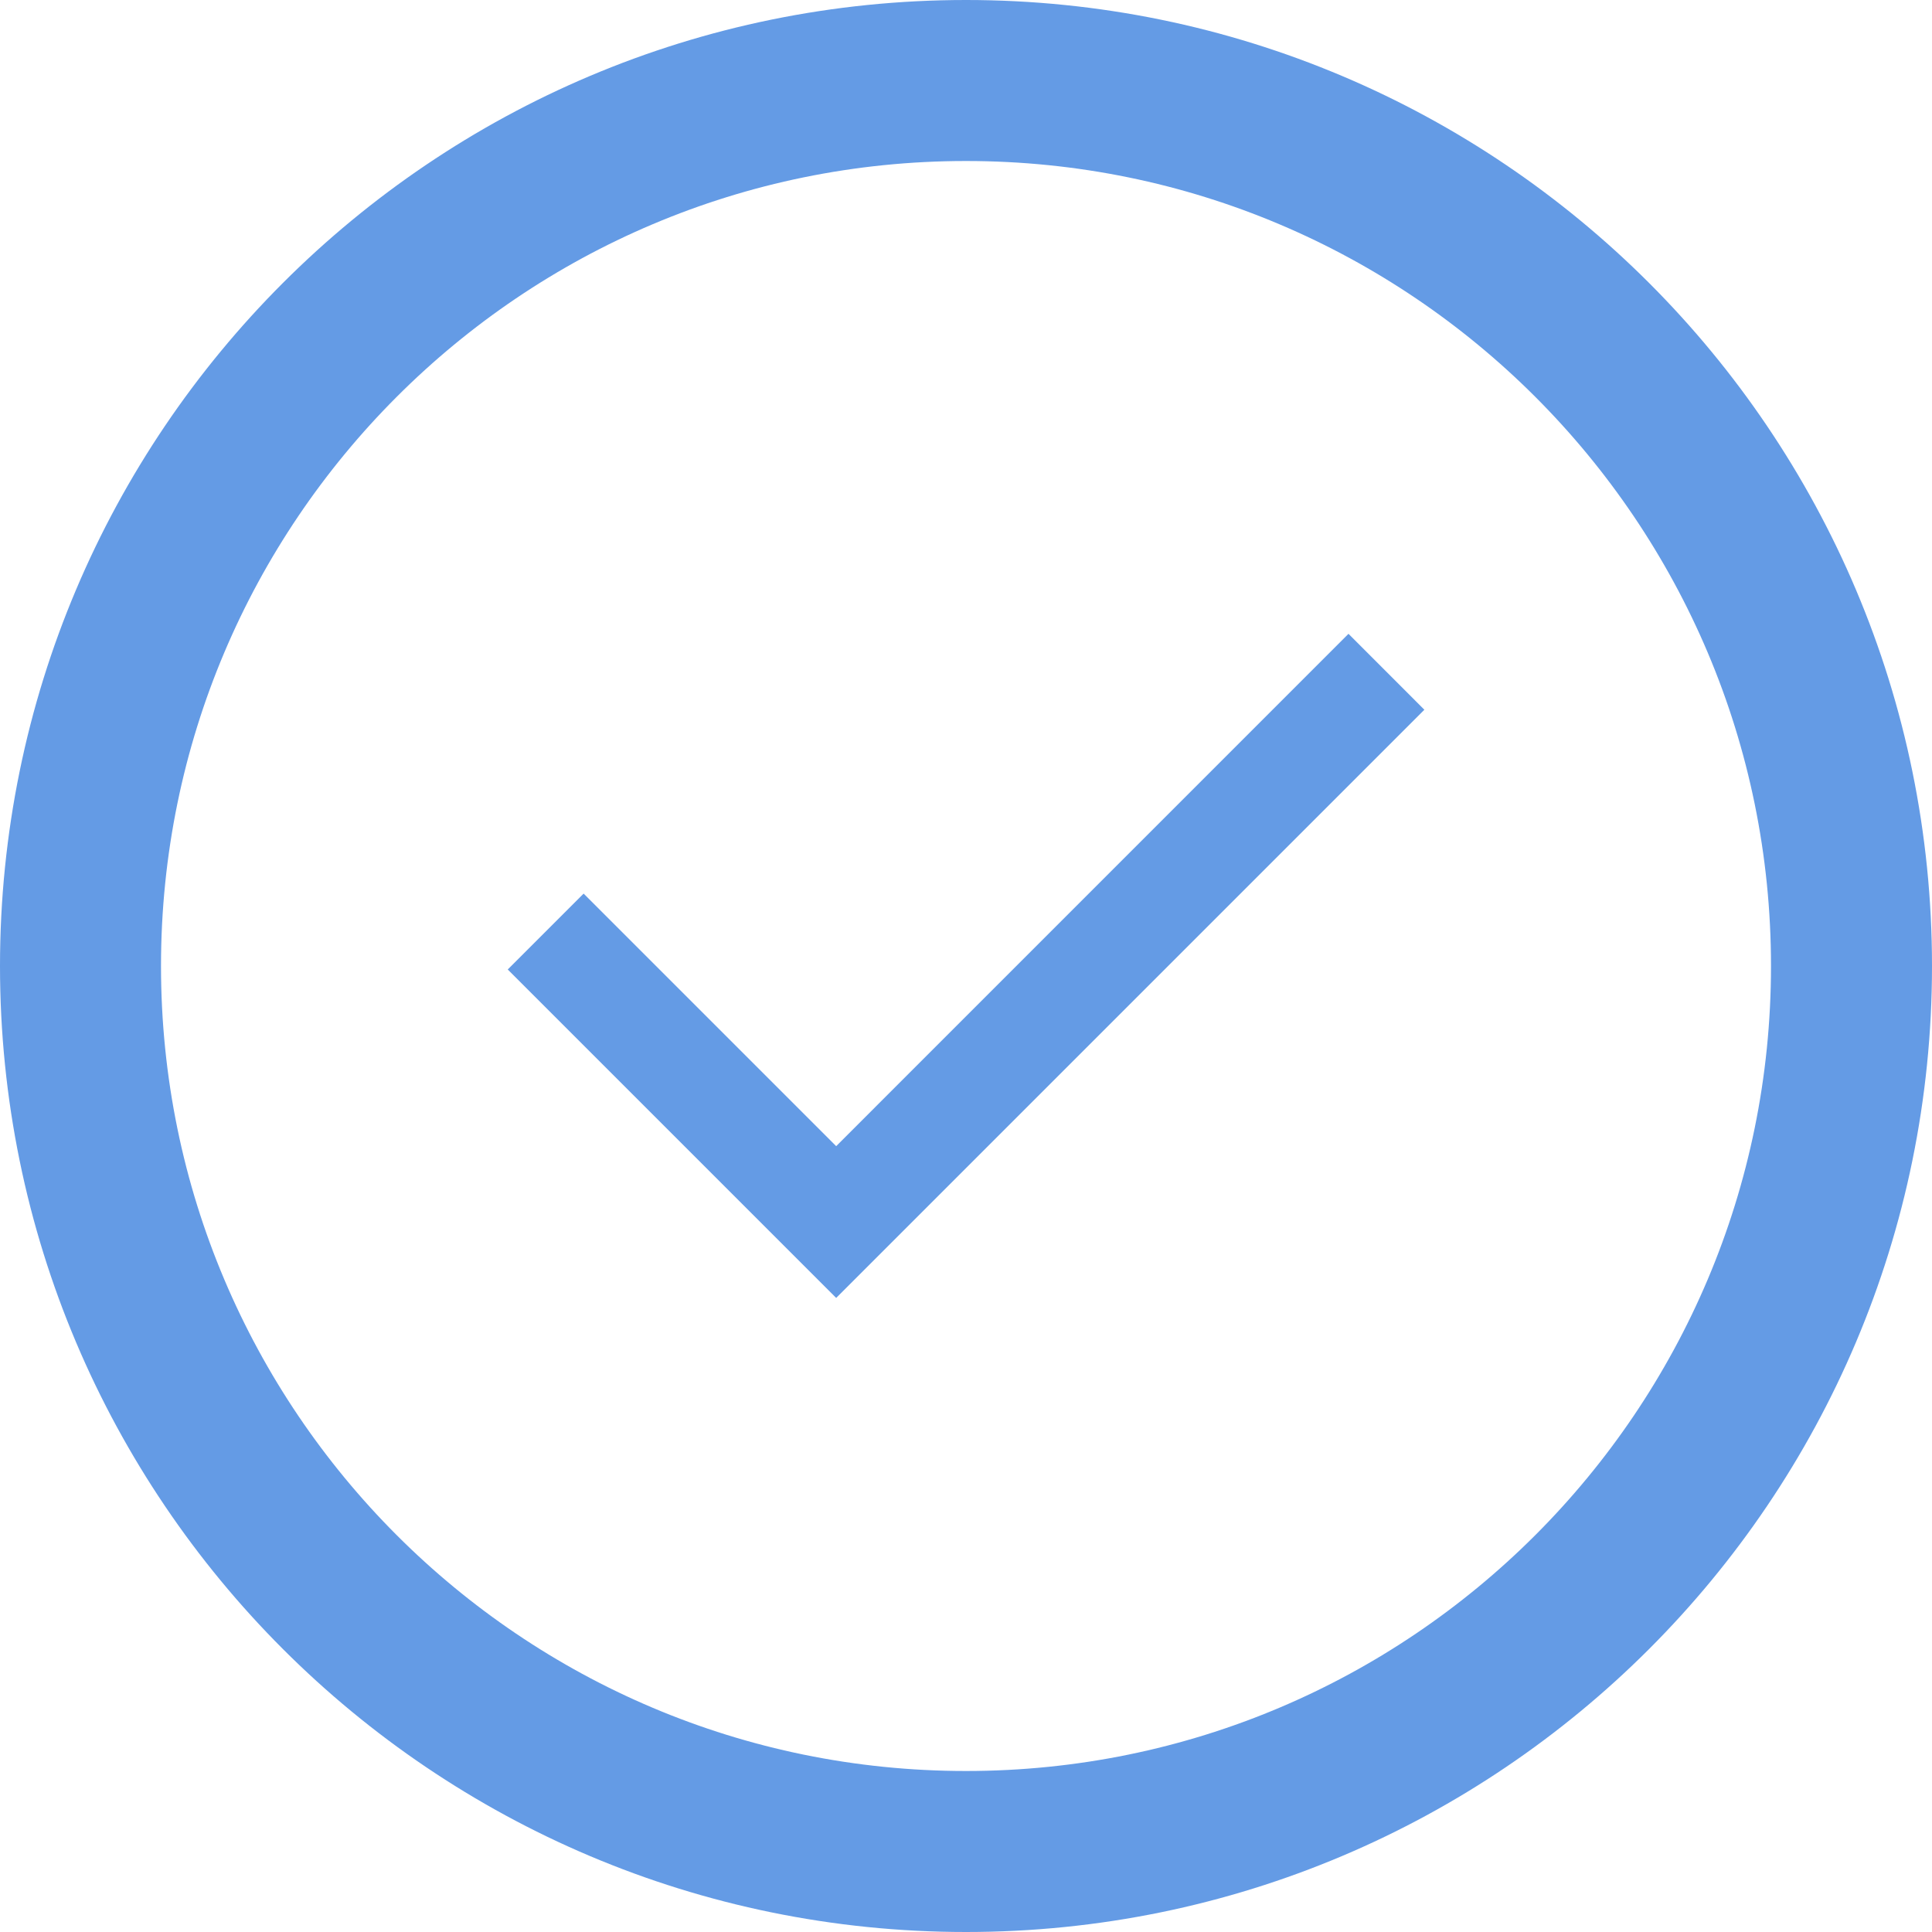
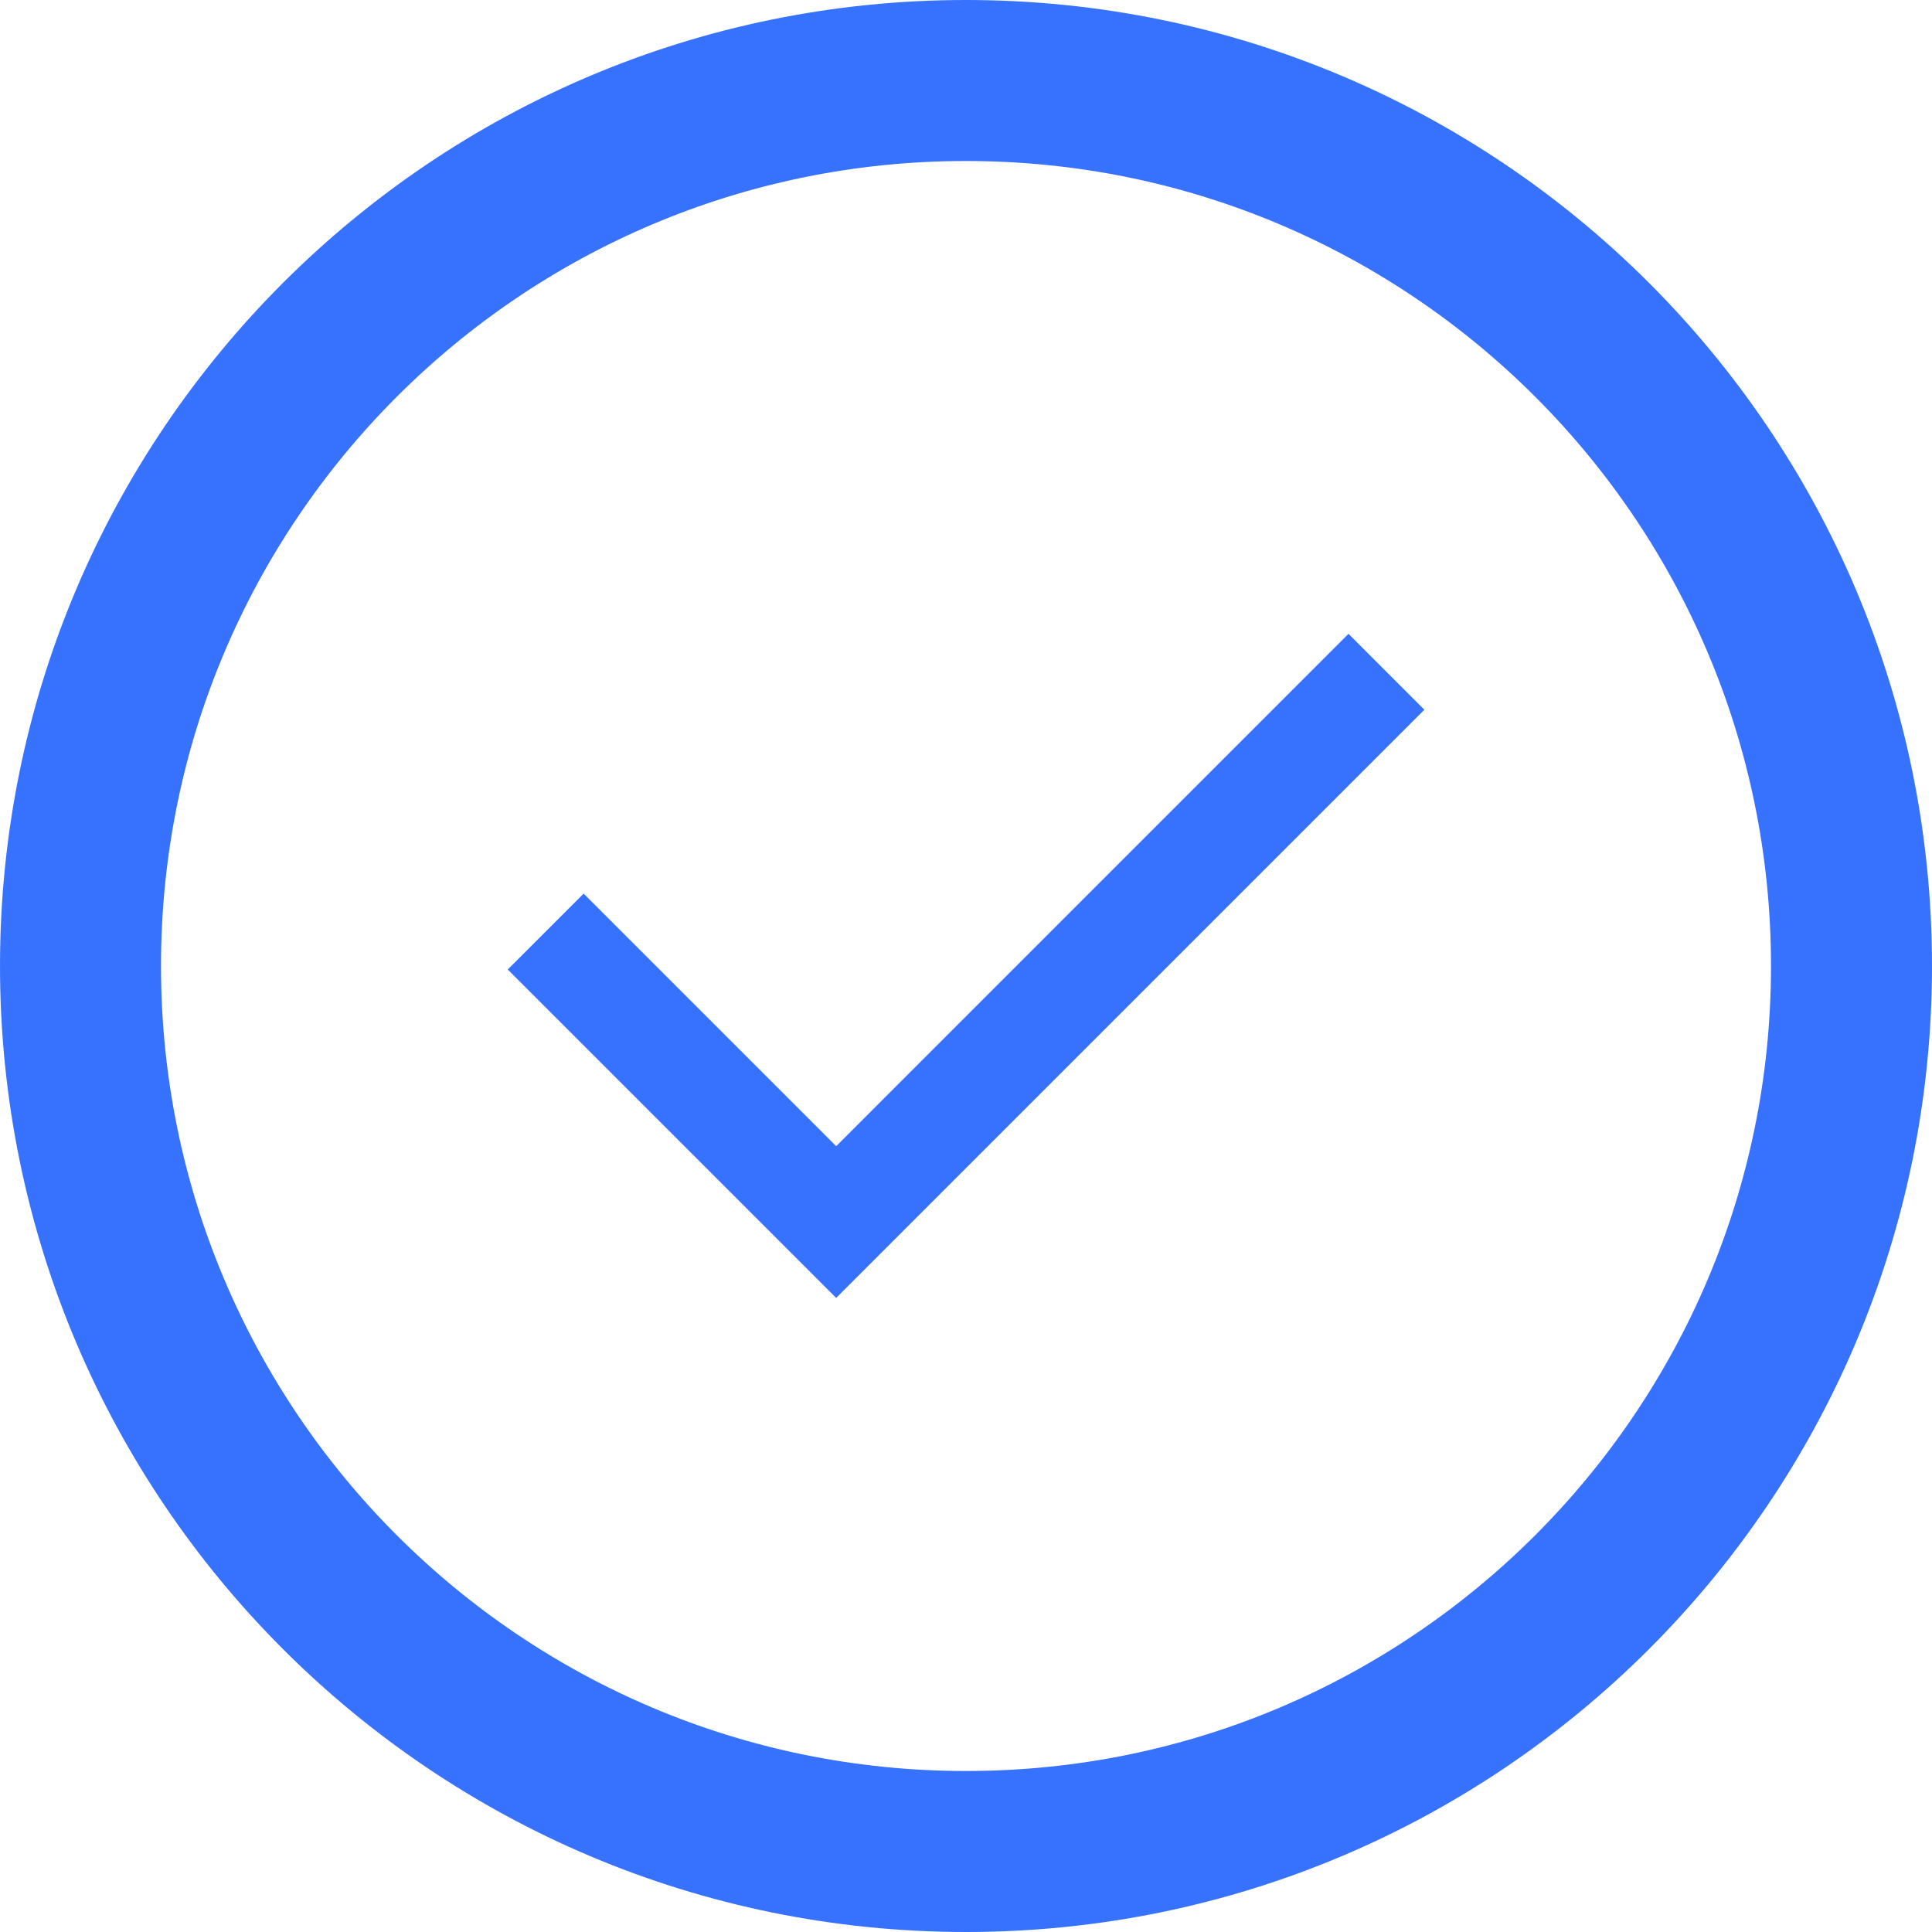
<svg xmlns="http://www.w3.org/2000/svg" width="36" height="36" viewBox="0 0 36 36" fill="none">
-   <rect x="1.5" y="1.5" width="33" height="33" rx="16.5" stroke="#649be5" stroke-width="3" />
-   <path fill-rule="evenodd" clip-rule="evenodd" d="M26.541 13.225L15.581 24.185L9.461 18.065L10.875 16.651L15.581 21.357L25.127 11.81L26.541 13.225Z" fill="#649be5" />
+   <rect x="1.5" y="1.5" width="33" height="33" rx="16.5" stroke="#3772FF" stroke-width="3" />
+   <path fill-rule="evenodd" clip-rule="evenodd" d="M26.541 13.225L15.581 24.185L9.461 18.065L10.875 16.651L15.581 21.357L25.127 11.81L26.541 13.225Z" fill="#3772FF" />
</svg>
